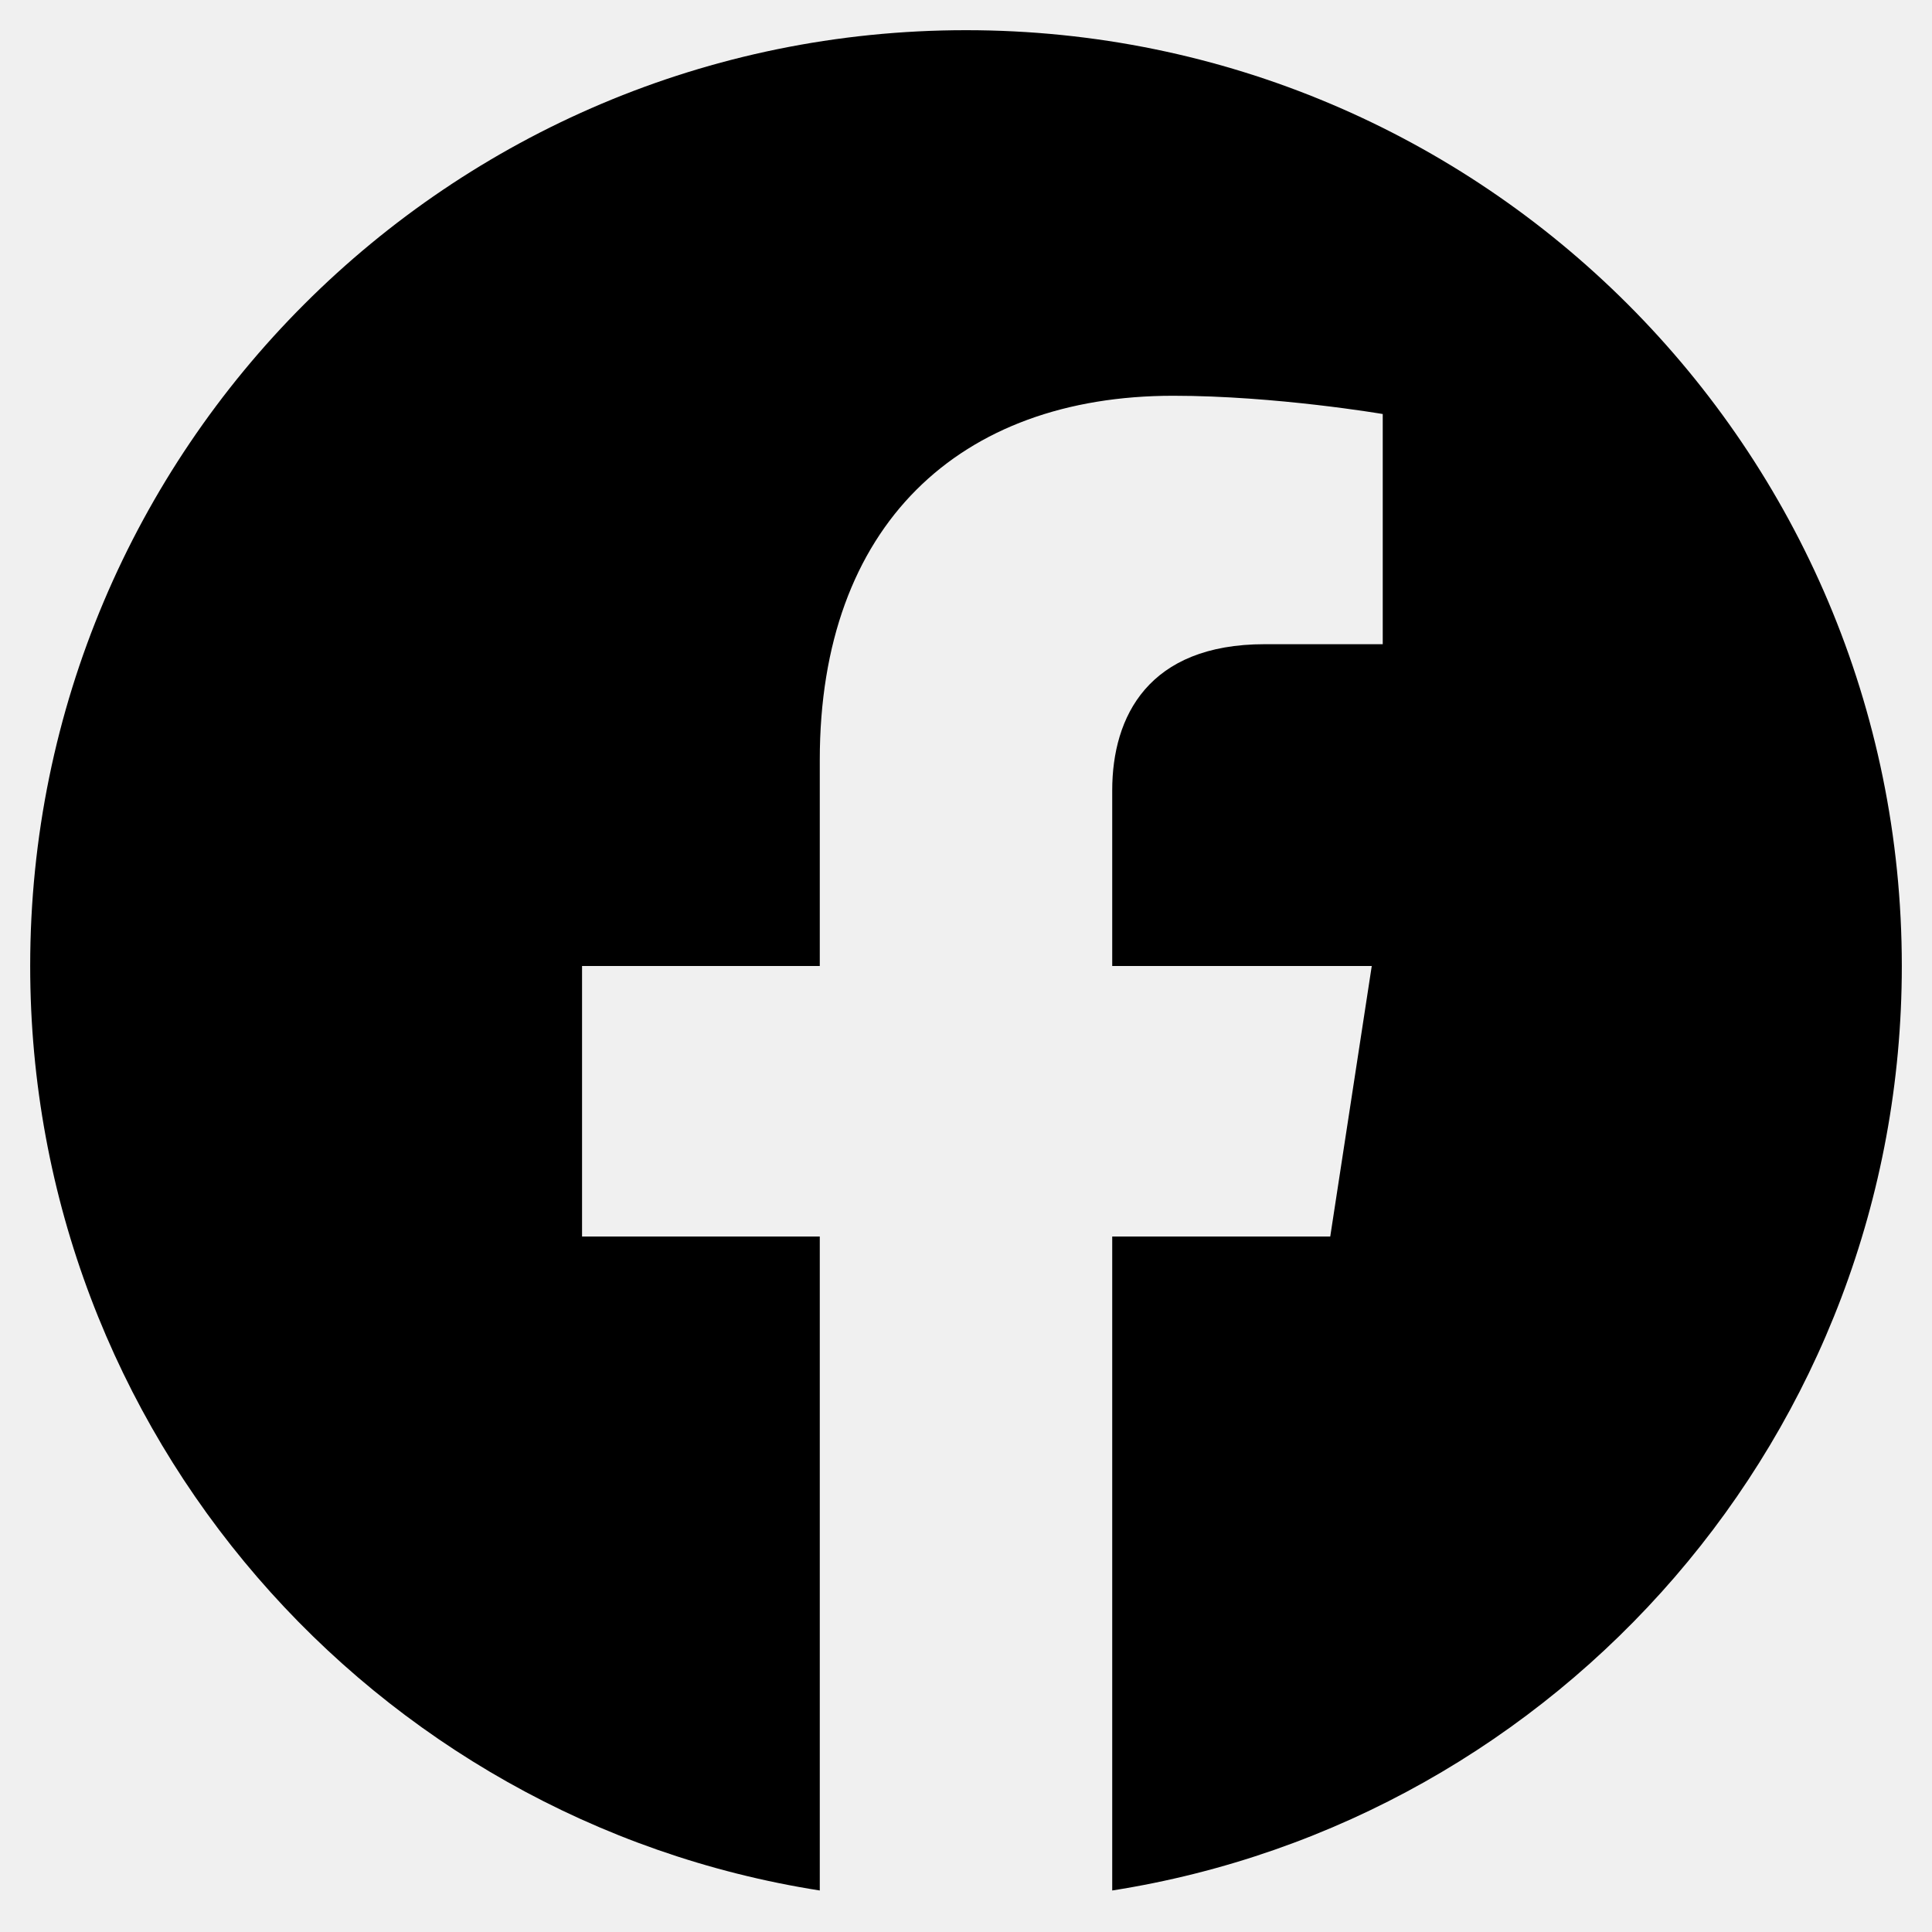
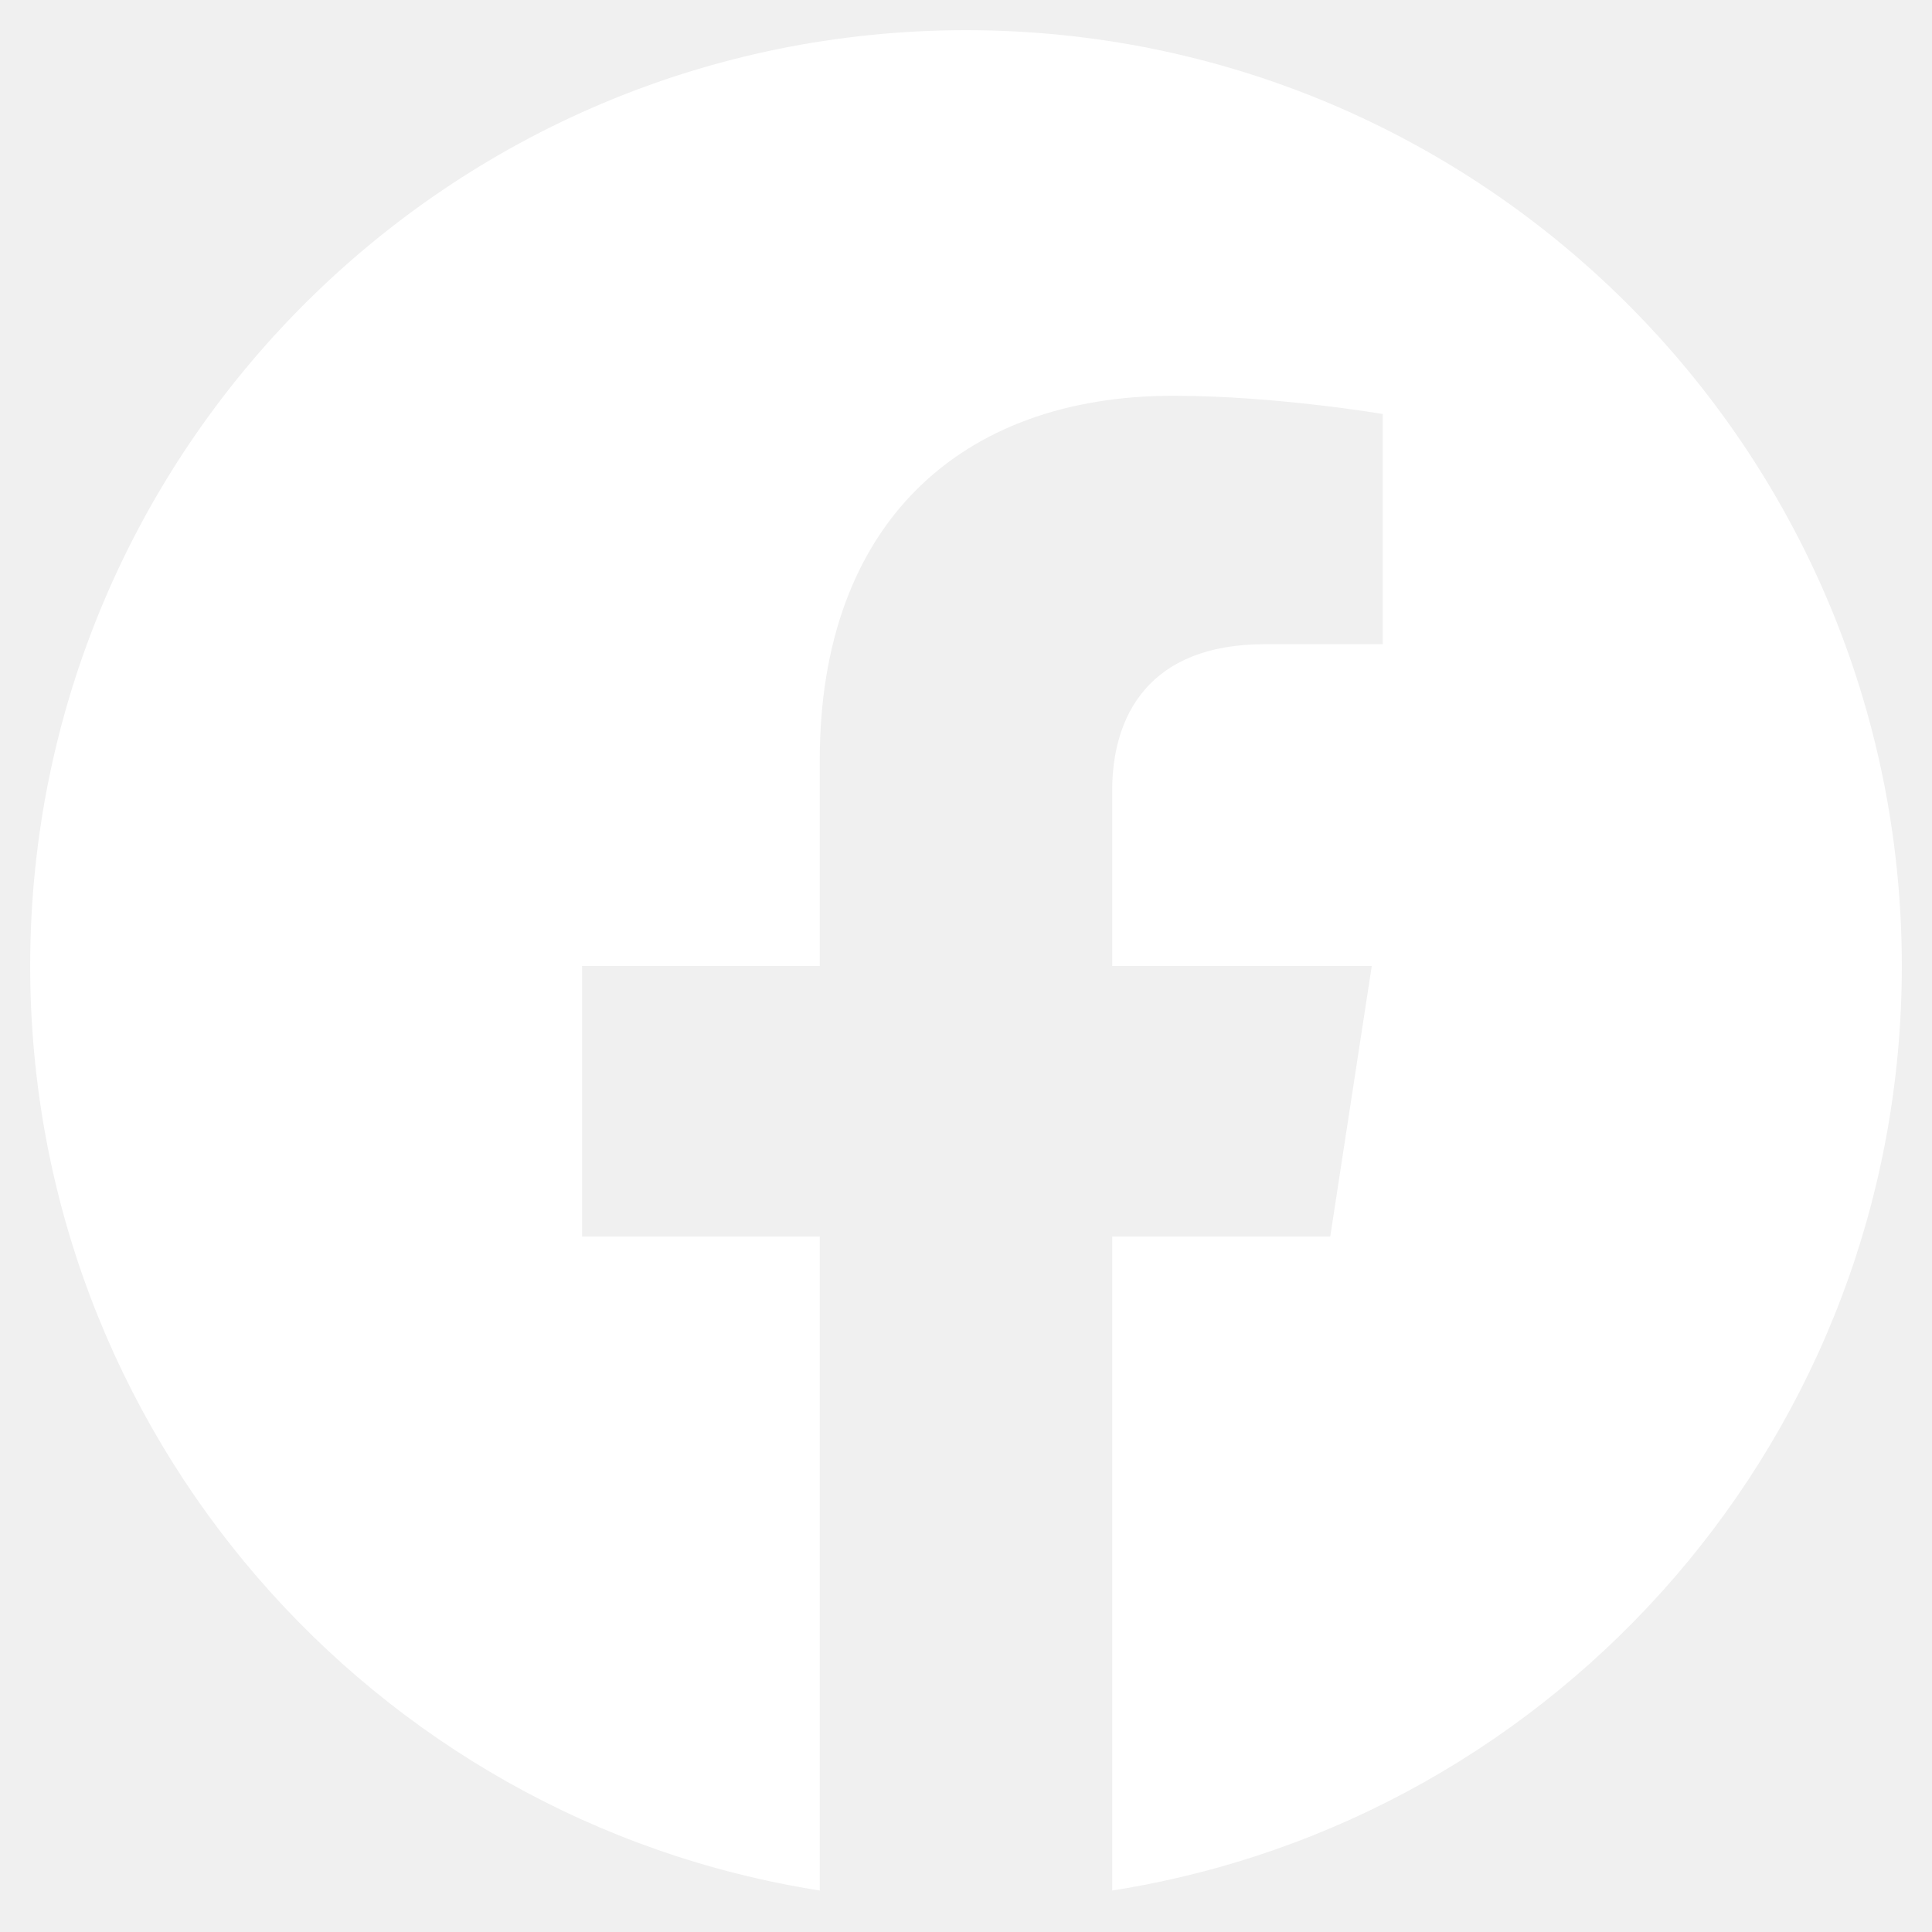
<svg xmlns="http://www.w3.org/2000/svg" viewBox="0 0 512 512">
-   <path d="M504 256C504 119 393 8 256 8S8 119 8 256c0 123.78 90.69 226.38 209.25 245V327.69h-63V256h63v-54.64c0-62.15 37-96.48 93.67-96.48 27.14 0 55.52 4.84 55.52 4.84v61h-31.28c-30.8 0-40.41 19.12-40.41 38.73V256h68.78l-11 71.69h-57.78V501C413.31 482.38 504 379.78 504 256z" />
+   <path d="M504 256C504 119 393 8 256 8S8 119 8 256c0 123.78 90.69 226.38 209.25 245V327.69h-63V256h63v-54.64c0-62.15 37-96.48 93.67-96.48 27.14 0 55.52 4.84 55.52 4.84v61h-31.28c-30.8 0-40.41 19.12-40.41 38.73V256h68.78l-11 71.69h-57.78V501C413.31 482.38 504 379.78 504 256z" fill="#FFFFFF" />
</svg>
